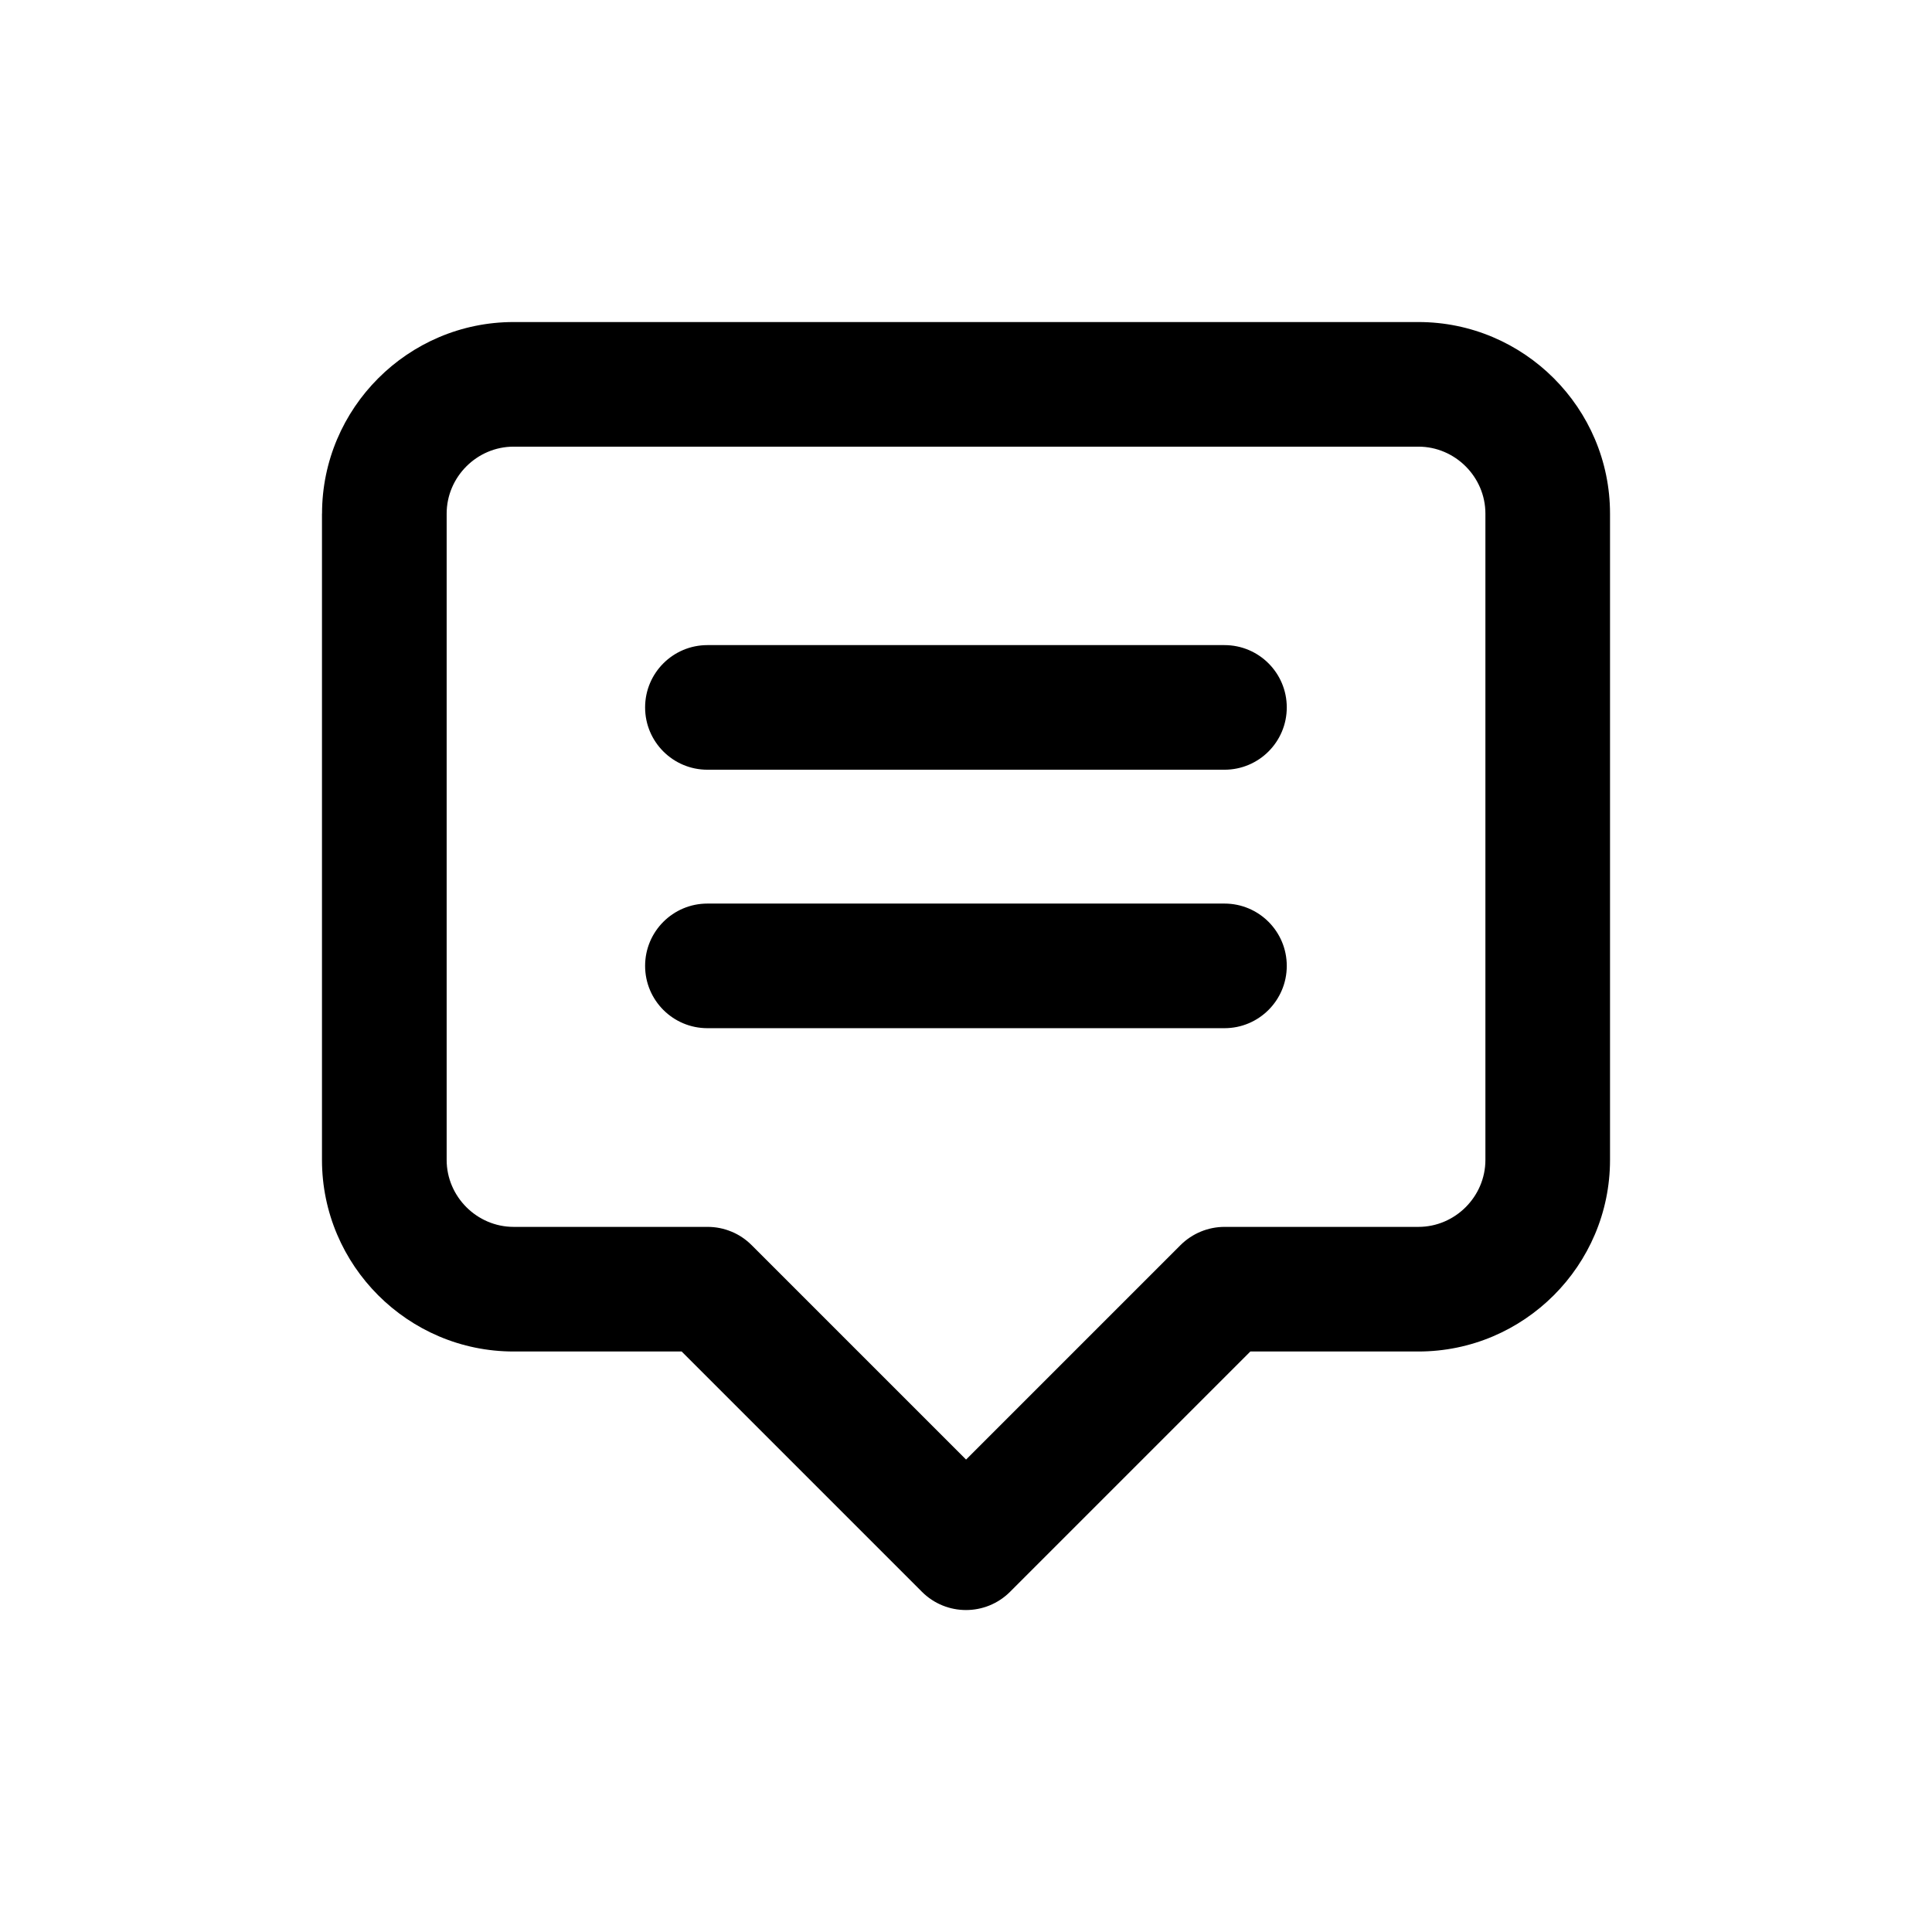
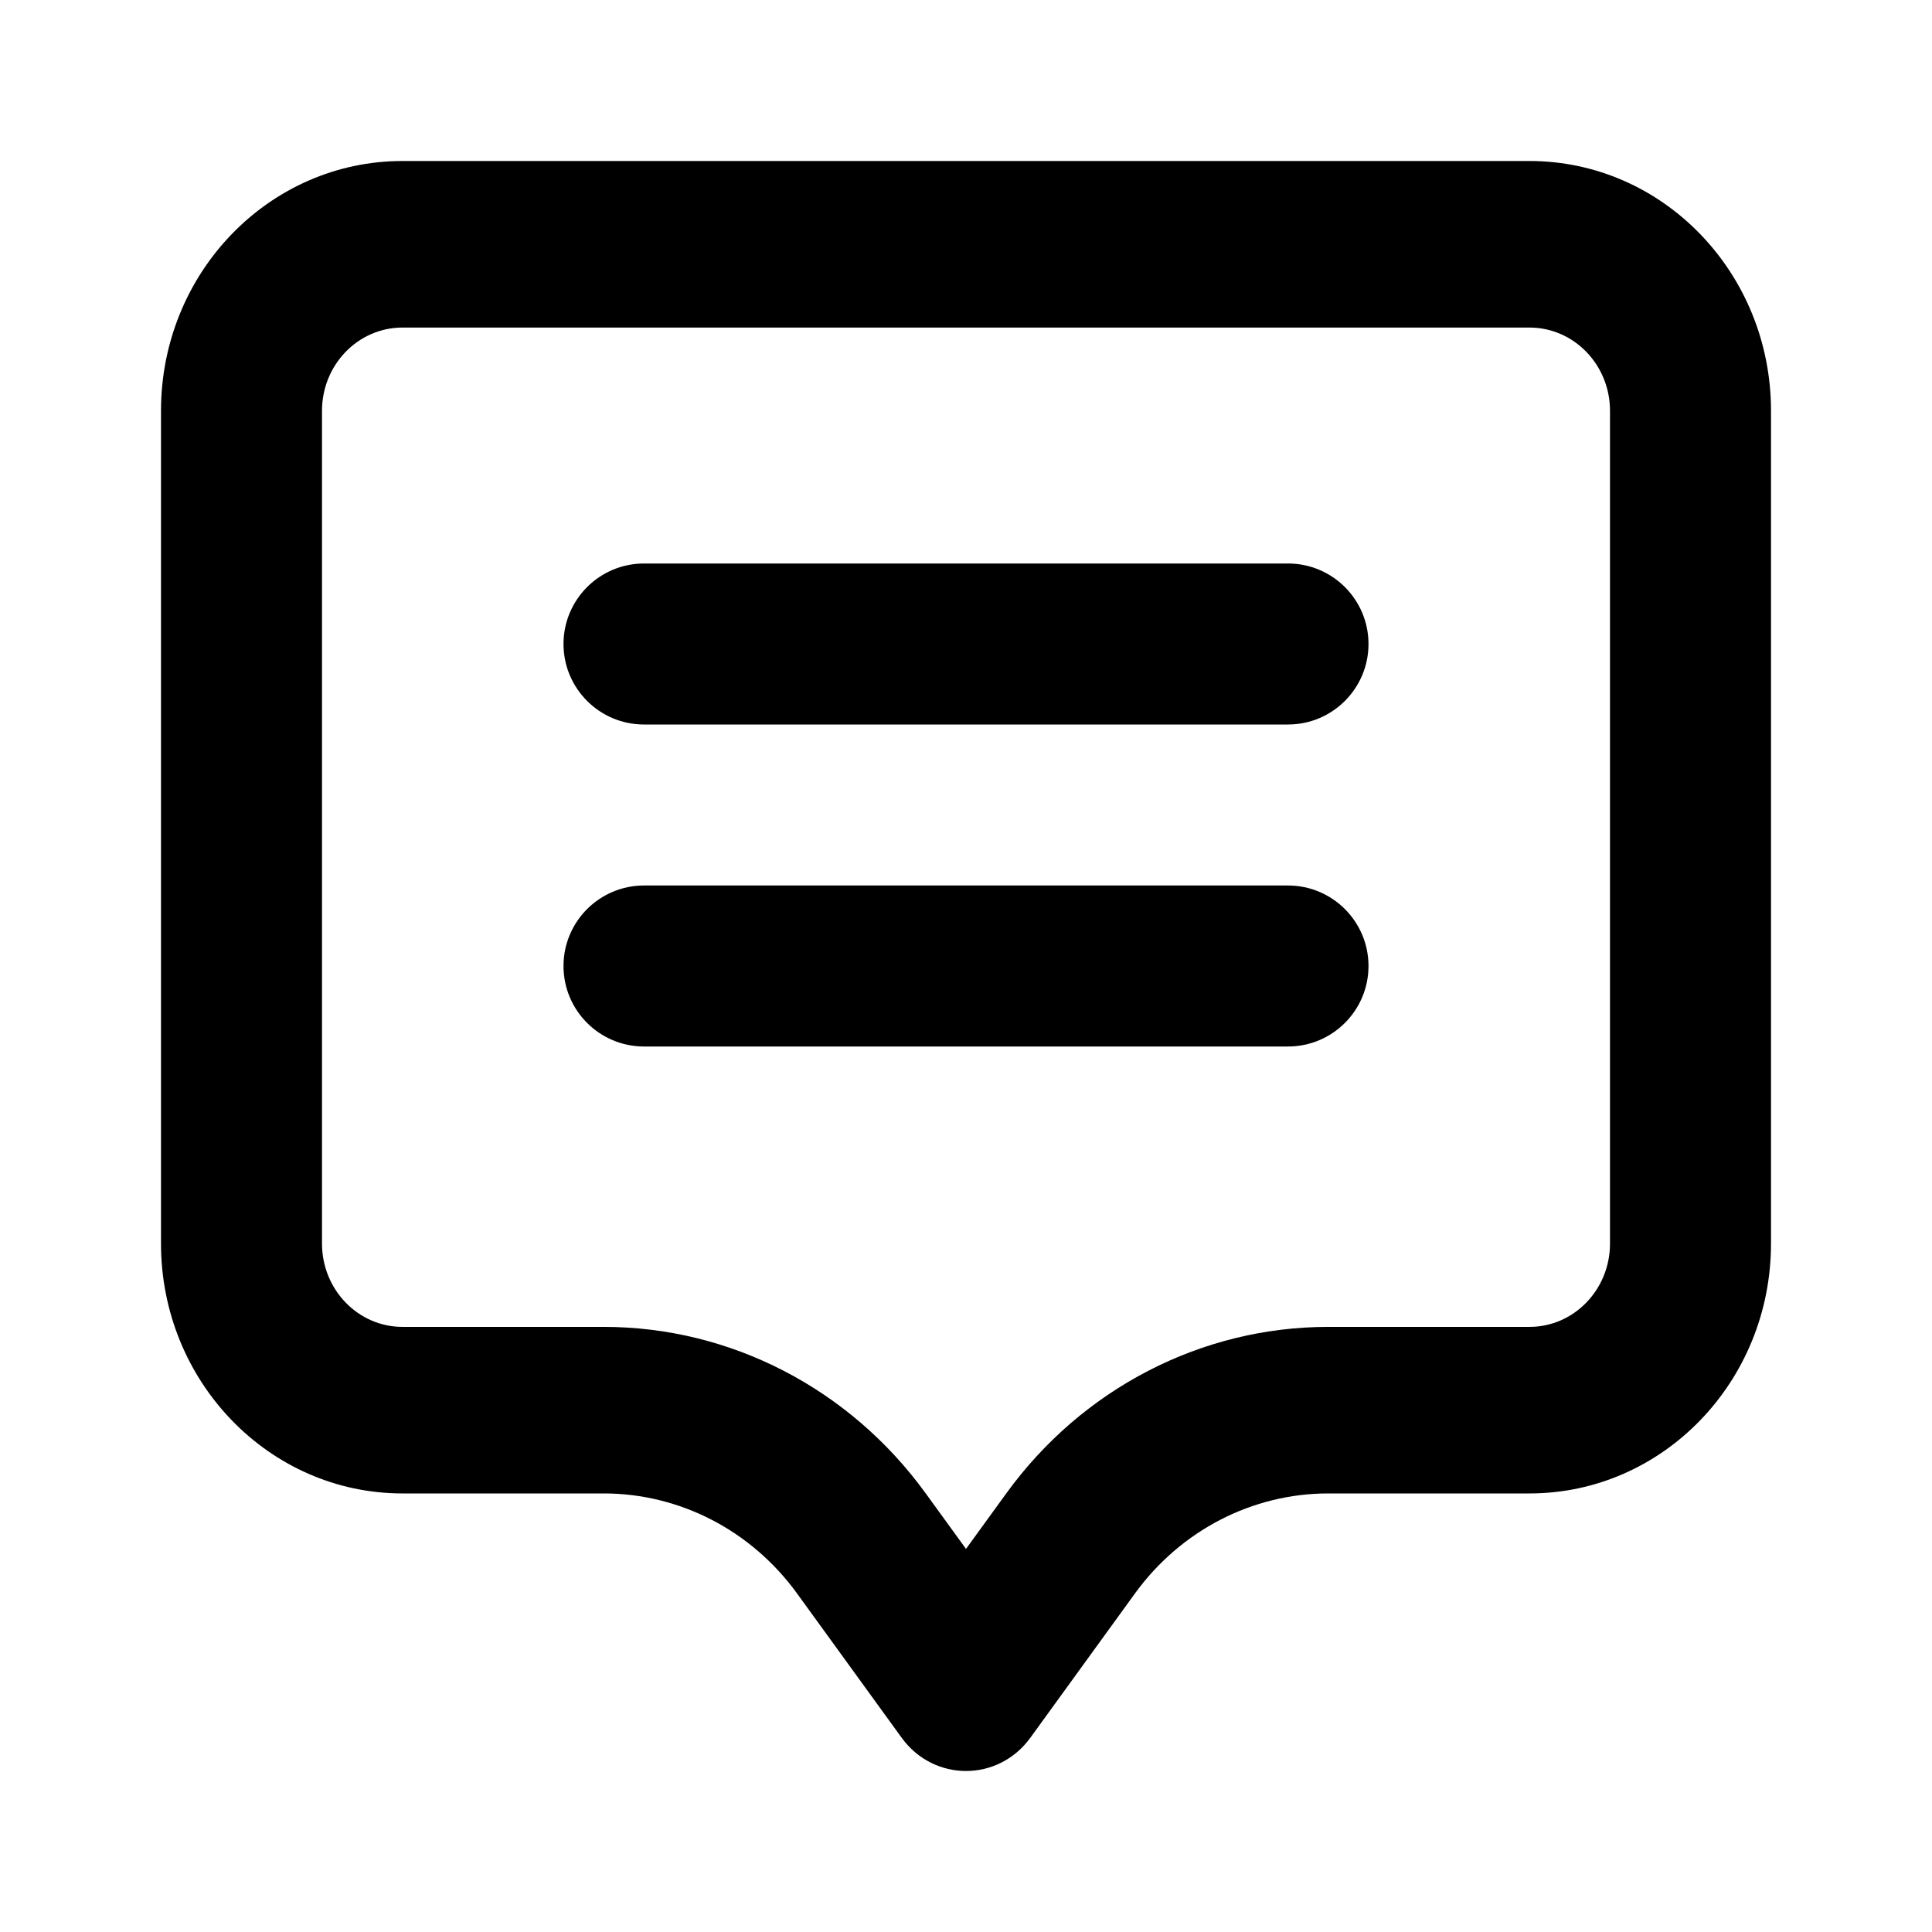
- <svg xmlns="http://www.w3.org/2000/svg" viewBox="0 0 32 32">
-   <path d="M5.333 8.507v10.705c0 1.748 1.426 3.173 3.173 3.173h2.784l3.98 3.98c0.403 0.403 1.057 0.403 1.46 0l3.98-3.98h2.784c1.748 0 3.173-1.426 3.173-3.173v-10.705c0-1.748-1.426-3.173-3.173-3.173h-14.987c-1.748 0-3.173 1.426-3.173 3.173zM12.113 20.399c-0.122-0.051-0.255-0.078-0.395-0.078h-3.211c-0.607 0-1.109-0.501-1.109-1.109v-10.705c0-0.607 0.501-1.109 1.109-1.109h14.987c0.607 0 1.109 0.501 1.109 1.109v10.705c0 0.607-0.501 1.109-1.109 1.109h-3.211c-0.274 0-0.536 0.109-0.73 0.302l-3.552 3.552-3.552-3.552c-0.099-0.099-0.213-0.174-0.335-0.224z" />
-   <path d="M10.685 15.998c0-0.57 0.462-1.032 1.032-1.032h8.564c0.57 0 1.032 0.462 1.032 1.032s-0.462 1.032-1.032 1.032h-8.564c-0.57 0-1.032-0.462-1.032-1.032z" />
-   <path d="M10.685 11.717c0-0.57 0.462-1.032 1.032-1.032h8.564c0.57 0 1.032 0.462 1.032 1.032s-0.462 1.032-1.032 1.032h-8.564c-0.57 0-1.032-0.462-1.032-1.032z" />
+ <svg xmlns="http://www.w3.org/2000/svg" viewBox="0 0 24 24">
+   <path fill-rule="evenodd" clip-rule="evenodd" d="M2 5.103C2 3.389 3.343 2 5 2H19C20.657 2 22 3.389 22 5.103V15.448C22 17.162 20.657 18.552 19 18.552H16.5C15.556 18.552 14.667 19.012 14.1 19.793L12.8 21.586C12.4 22.138 11.6 22.138 11.2 21.586L9.9 19.793C9.333 19.012 8.444 18.552 7.5 18.552H5C3.343 18.552 2 17.162 2 15.448V5.103ZM5 4.069H19C19.552 4.069 20 4.532 20 5.103V15.448C20 16.02 19.552 16.483 19 16.483H16.5C14.926 16.483 13.444 17.249 12.5 18.552L12 19.241L11.5 18.552C10.556 17.249 9.074 16.483 7.5 16.483H5C4.448 16.483 4 16.02 4 15.448V5.103C4 4.532 4.448 4.069 5 4.069ZM7 8C7 7.448 7.448 7 8 7H16C16.552 7 17 7.448 17 8C17 8.552 16.552 9 16 9H8C7.448 9 7 8.552 7 8ZM8 11C7.448 11 7 11.448 7 12C7 12.552 7.448 13 8 13H16C16.552 13 17 12.552 17 12C17 11.448 16.552 11 16 11H8Z" />
</svg>
